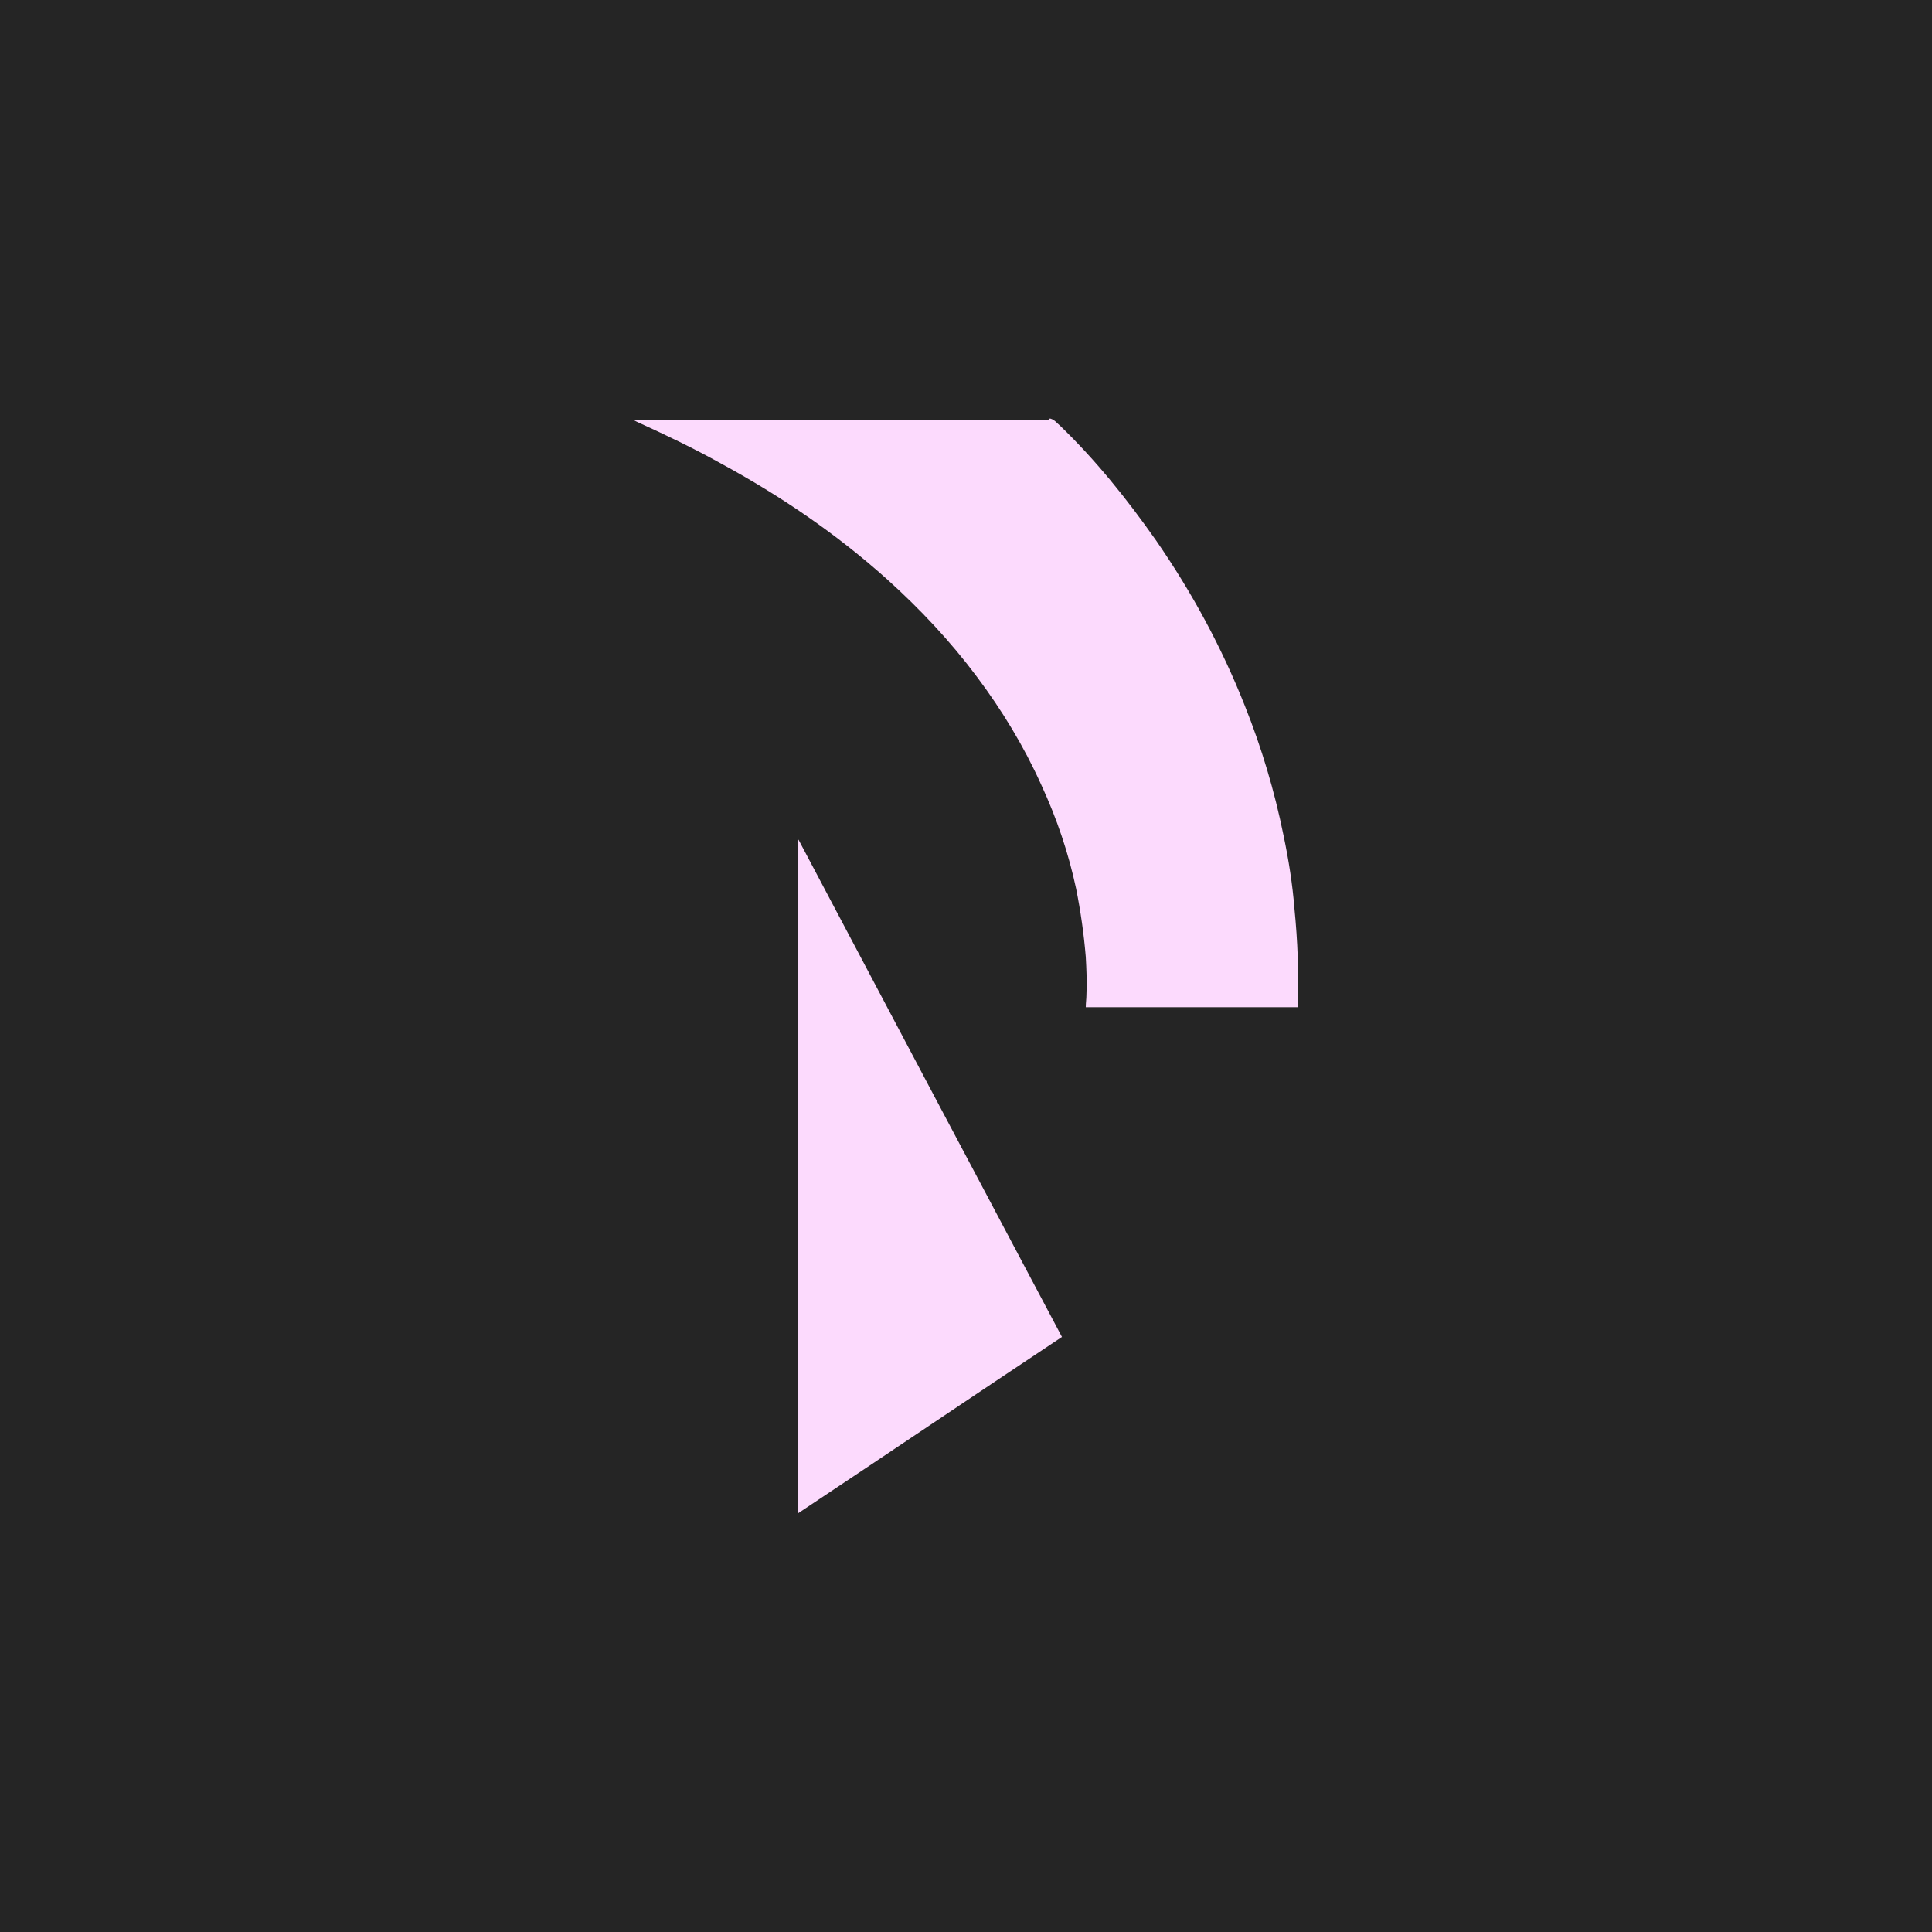
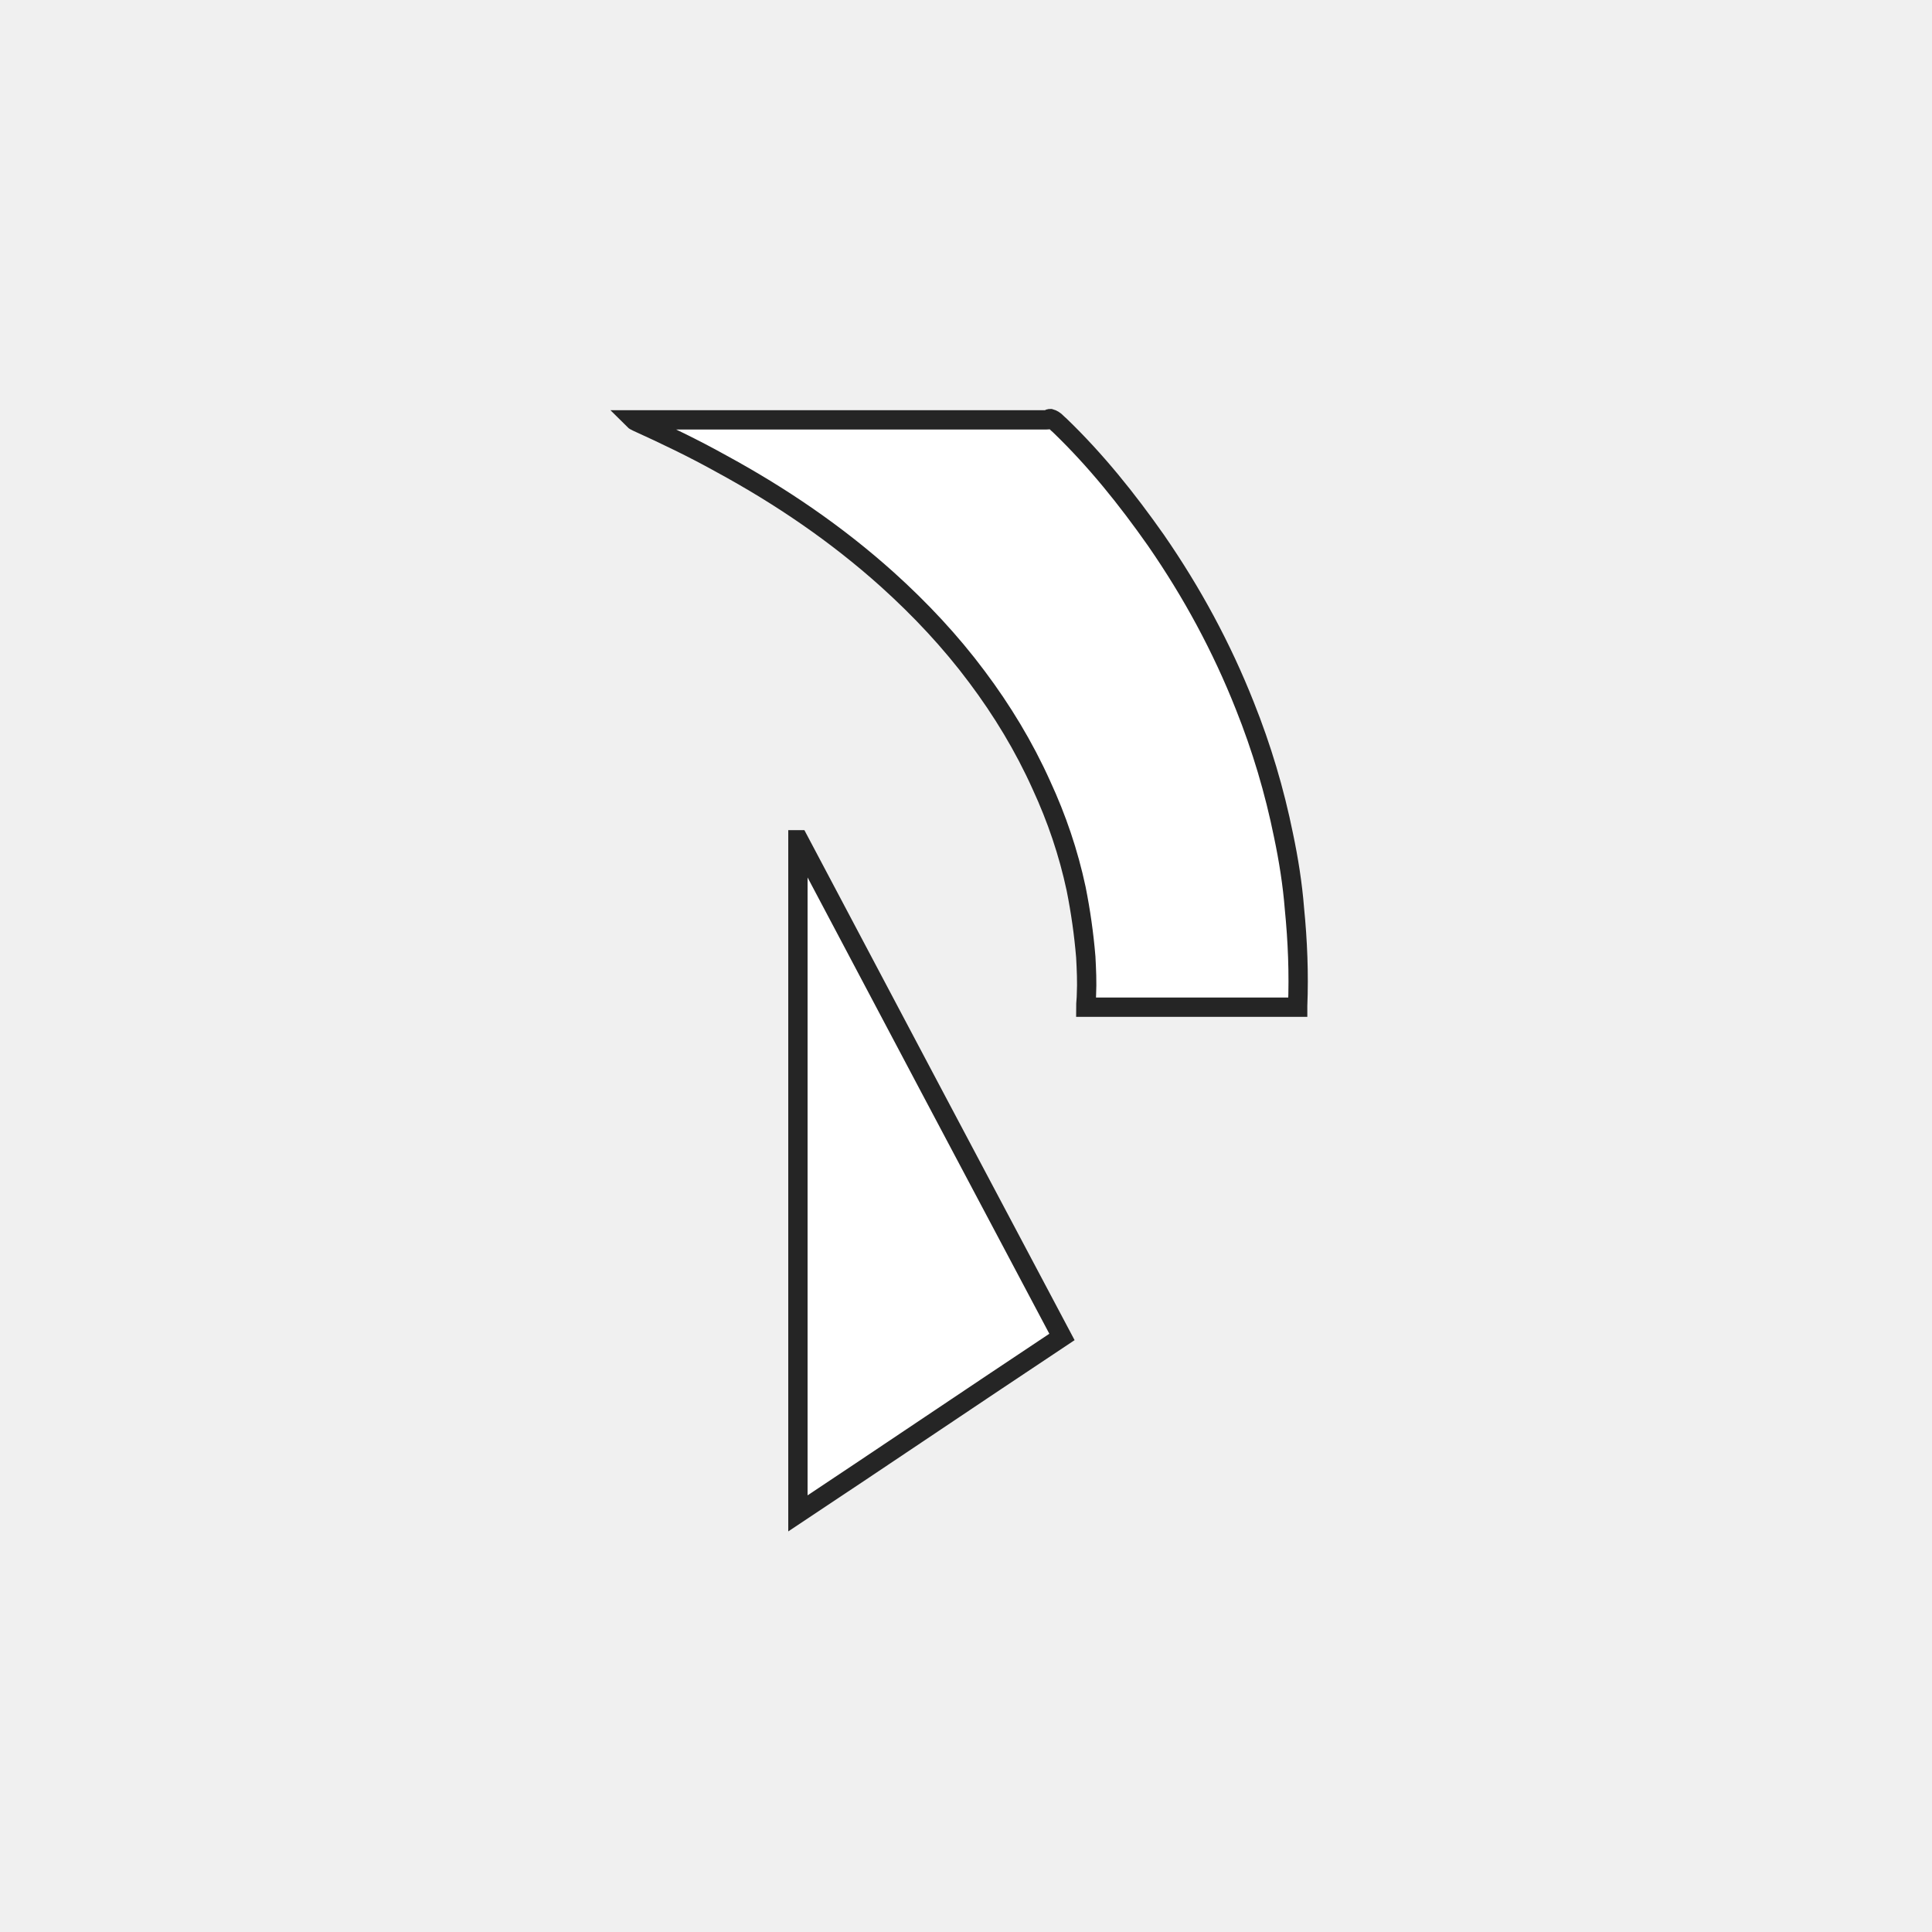
<svg xmlns="http://www.w3.org/2000/svg" version="1.1" id="Layer_1" x="0px" y="0px" viewBox="0 0 300 300" style="enable-background:new 0 0 300 300;" xml:space="preserve">
  <style type="text/css">
- 	.st0{fill:#252525;}
- 	.st1{fill:#FCDAFD;}
+ 	.st0{fill:#FFFFFF;stroke:#252525;stroke-width:3;stroke-miterlimit:10;}
</style>
-   <rect class="st0" width="300" height="300" />
  <g id="mywkne.tif">
    <g>
      <g>
-         <path class="st1" d="M163.1,65c0.7,0.2,1,0.7,1.5,1.1c5.6,5.4,10.4,11.4,14.9,17.8c5.6,8.1,10.2,16.6,13.8,25.7     c2.6,6.5,4.6,13.2,6,20.1c0.8,3.8,1.4,7.6,1.7,11.4c0.5,5,0.7,10.1,0.5,15.1c0,0.1,0,0.1,0,0.2c-11,0-21.9,0-32.9,0     c0-0.7,0.1-1.3,0.1-1.9c0.1-2,0-4-0.1-5.9c-0.3-3.6-0.8-7.1-1.5-10.6c-1.2-5.6-3-10.9-5.4-16.1c-2.7-6-6.1-11.6-10-16.8     c-4.1-5.5-8.8-10.5-13.9-15.1c-7.9-7.1-16.6-13-25.8-18c-4.3-2.4-8.7-4.5-13.1-6.5c-0.2-0.1-0.4-0.2-0.5-0.3c0.1,0,0.2,0,0.4,0     c6.2,0,12.4,0,18.7,0c15,0,30,0,44.9,0c0.2,0,0.4,0,0.5-0.1C162.9,65,163,65,163.1,65z" />
-         <path class="st1" d="M164.9,207.6c-13.7,9.1-27.3,18.3-41,27.4c0-34.9,0-69.7,0-104.6c0,0,0,0,0.1,0     C137.6,156.1,151.2,181.8,164.9,207.6z" />
+         <path class="st0" d="M163.1,65c0.7,0.2,1,0.7,1.5,1.1c5.6,5.4,10.4,11.4,14.9,17.8c5.6,8.1,10.2,16.6,13.8,25.7     c2.6,6.5,4.6,13.2,6,20.1c0.8,3.8,1.4,7.6,1.7,11.4c0.5,5,0.7,10.1,0.5,15.1c0,0.1,0,0.1,0,0.2c-11,0-21.9,0-32.9,0     c0-0.7,0.1-1.3,0.1-1.9c0.1-2,0-4-0.1-5.9c-0.3-3.6-0.8-7.1-1.5-10.6c-1.2-5.6-3-10.9-5.4-16.1c-2.7-6-6.1-11.6-10-16.8     c-4.1-5.5-8.8-10.5-13.9-15.1c-7.9-7.1-16.6-13-25.8-18c-4.3-2.4-8.7-4.5-13.1-6.5c-0.2-0.1-0.4-0.2-0.5-0.3c0.1,0,0.2,0,0.4,0     c6.2,0,12.4,0,18.7,0c15,0,30,0,44.9,0c0.2,0,0.4,0,0.5-0.1C162.9,65,163,65,163.1,65z" />
+         <path class="st0" d="M164.9,207.6c-13.7,9.1-27.3,18.3-41,27.4c0-34.9,0-69.7,0-104.6c0,0,0,0,0.1,0     C137.6,156.1,151.2,181.8,164.9,207.6z" />
      </g>
    </g>
  </g>
</svg>
